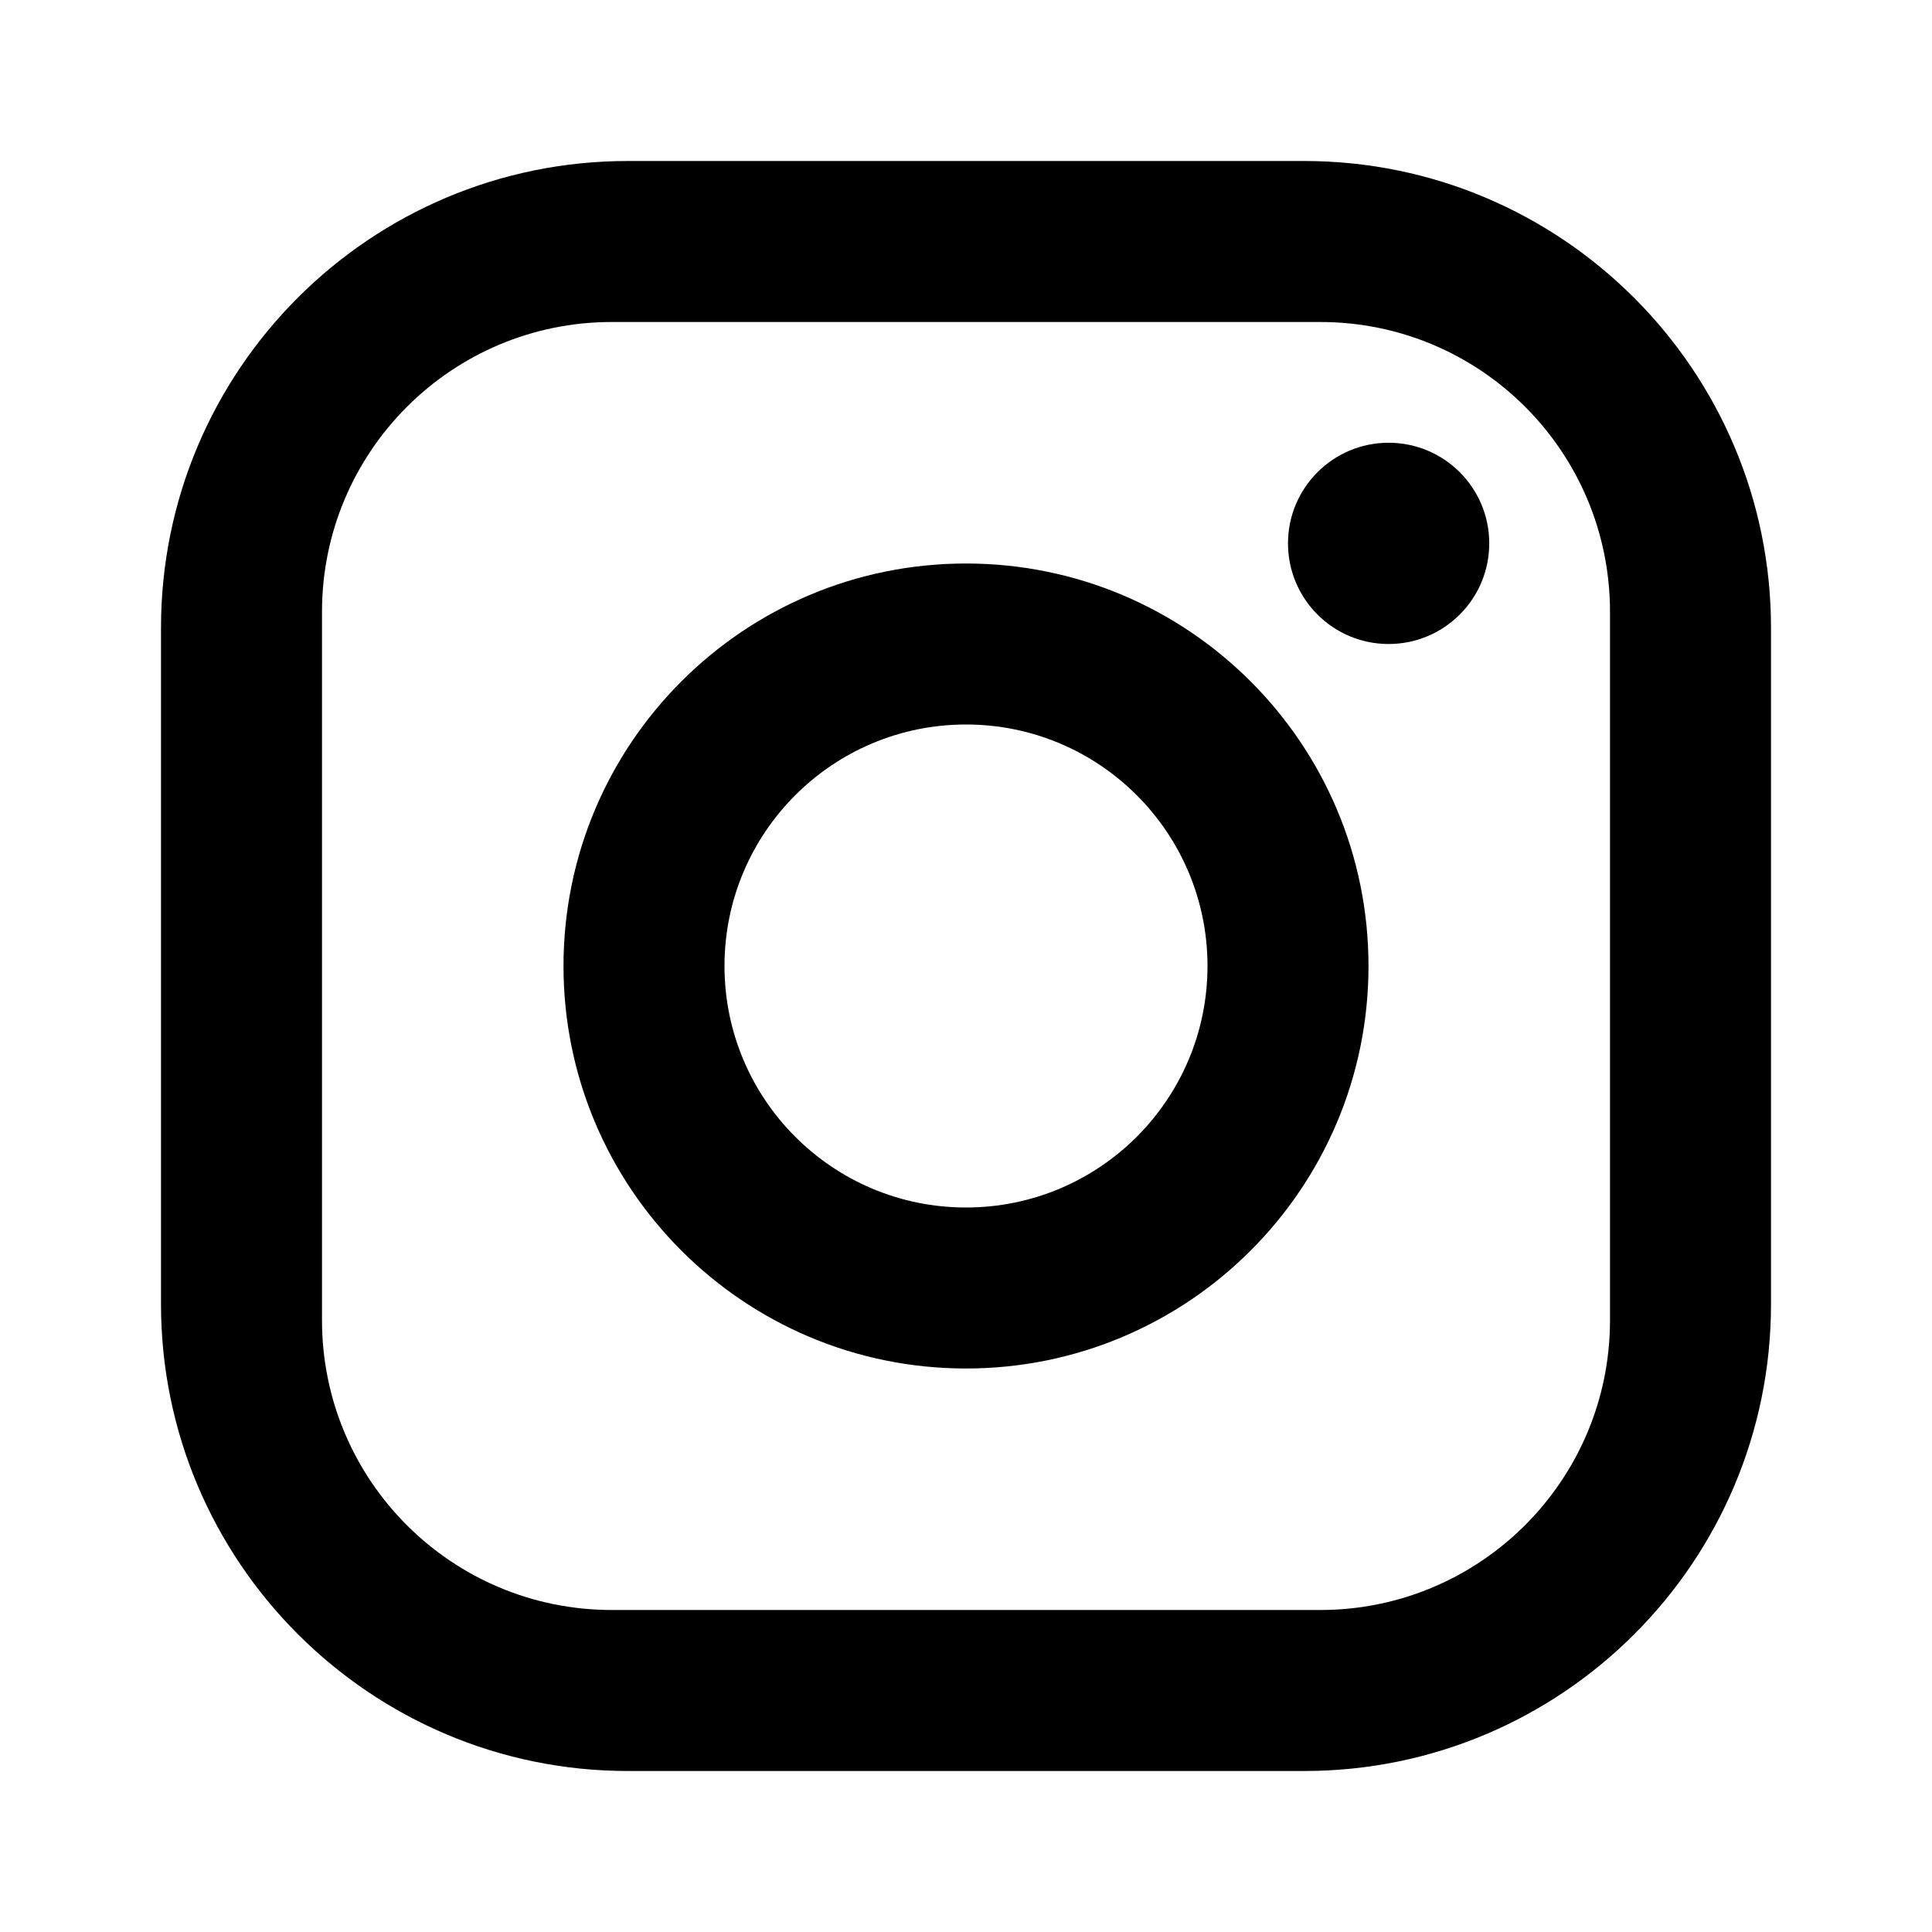
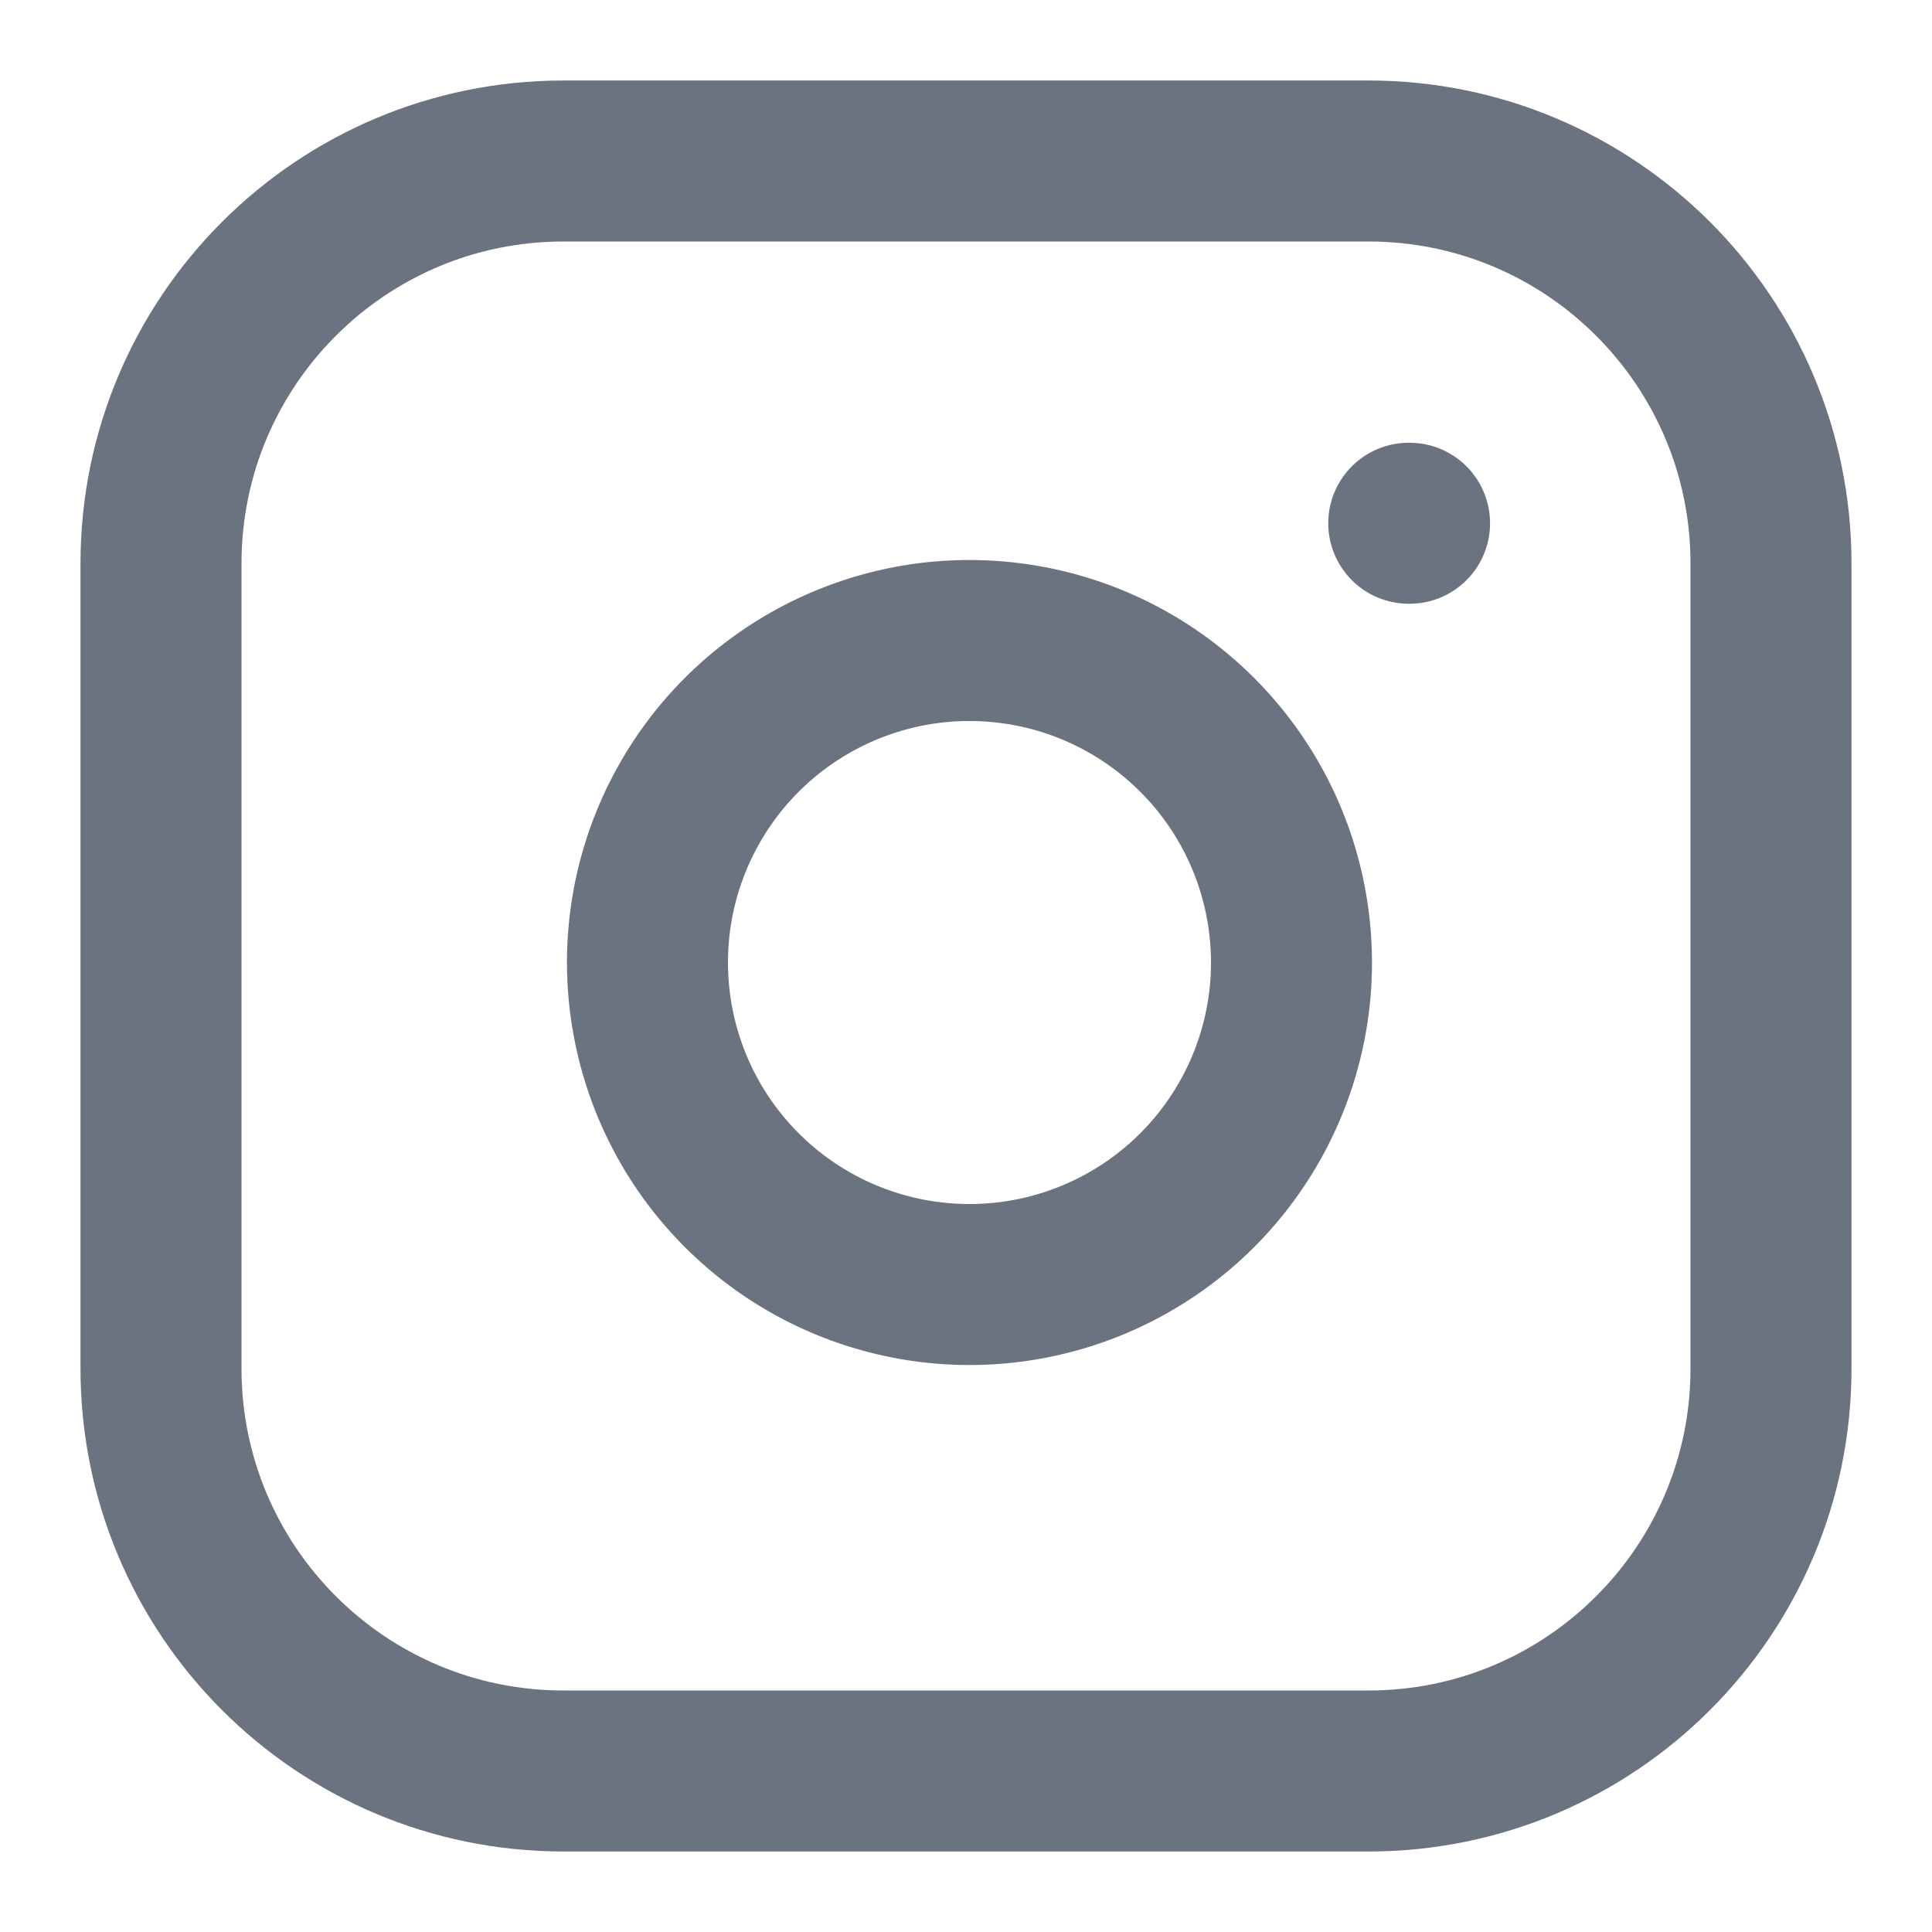
- <svg xmlns="http://www.w3.org/2000/svg" version="1.1" width="24" height="24" viewBox="0 0 24 24">
-   <path d="M7.8,2H16.2C19.4,2 22,4.6 22,7.8V16.2A5.8,5.8 0 0,1 16.2,22H7.8C4.6,22 2,19.4 2,16.2V7.8A5.8,5.8 0 0,1 7.8,2M7.6,4A3.6,3.6 0 0,0 4,7.6V16.4C4,18.39 5.61,20 7.6,20H16.4A3.6,3.6 0 0,0 20,16.4V7.6C20,5.61 18.39,4 16.4,4H7.6M17.25,5.5A1.25,1.25 0 0,1 18.5,6.75A1.25,1.25 0 0,1 17.25,8A1.25,1.25 0 0,1 16,6.75A1.25,1.25 0 0,1 17.25,5.5M12,7A5,5 0 0,1 17,12A5,5 0 0,1 12,17A5,5 0 0,1 7,12A5,5 0 0,1 12,7M12,9A3,3 0 0,0 9,12A3,3 0 0,0 12,15A3,3 0 0,0 15,12A3,3 0 0,0 12,9Z" />
+ <svg xmlns="http://www.w3.org/2000/svg" version="1.1" fill="none" stroke="currentColor" style="color: rgb(107 114 128);" stroke-linecap="round" stroke-linejoin="round" stroke-width="2" width="24" height="24" viewBox="0 0 24 24">
+   <rect width="20" height="20" x="2" y="2" rx="5" ry="5" />
+   <path d="M16 11.37A4 4 0 1112.63 8 4 4 0 0116 11.37zm1.5-4.87h.01" />
</svg>
